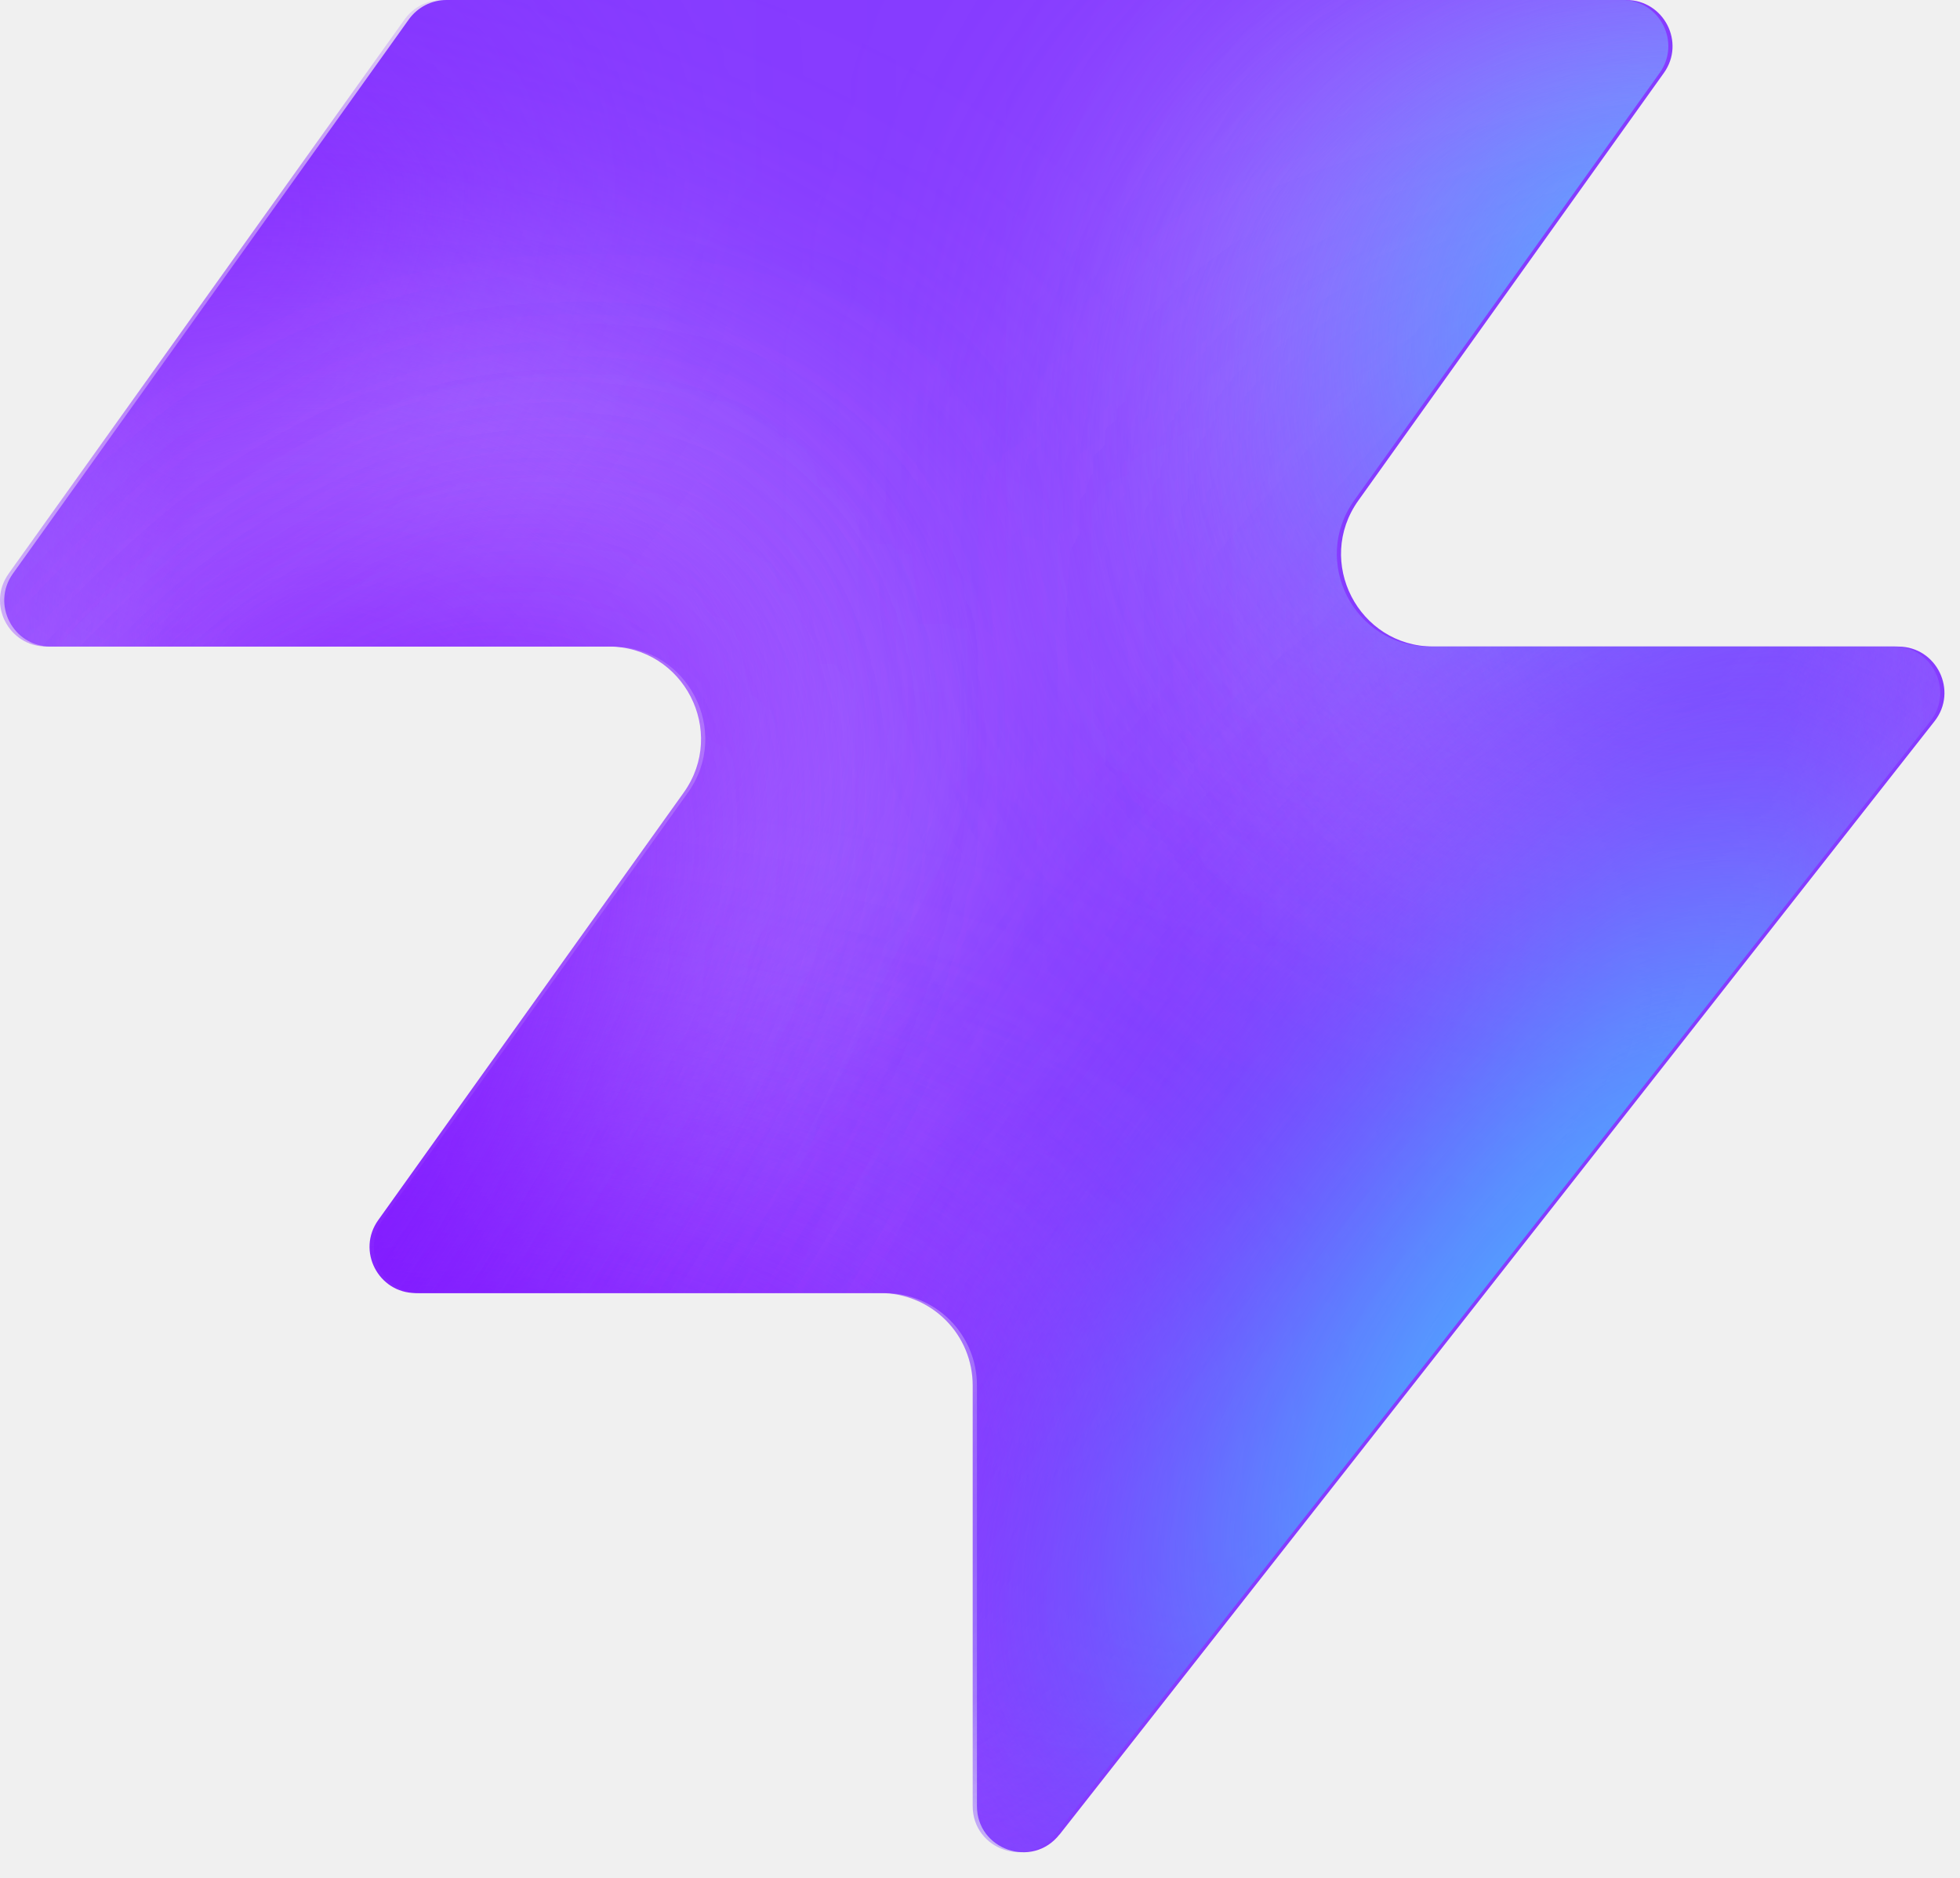
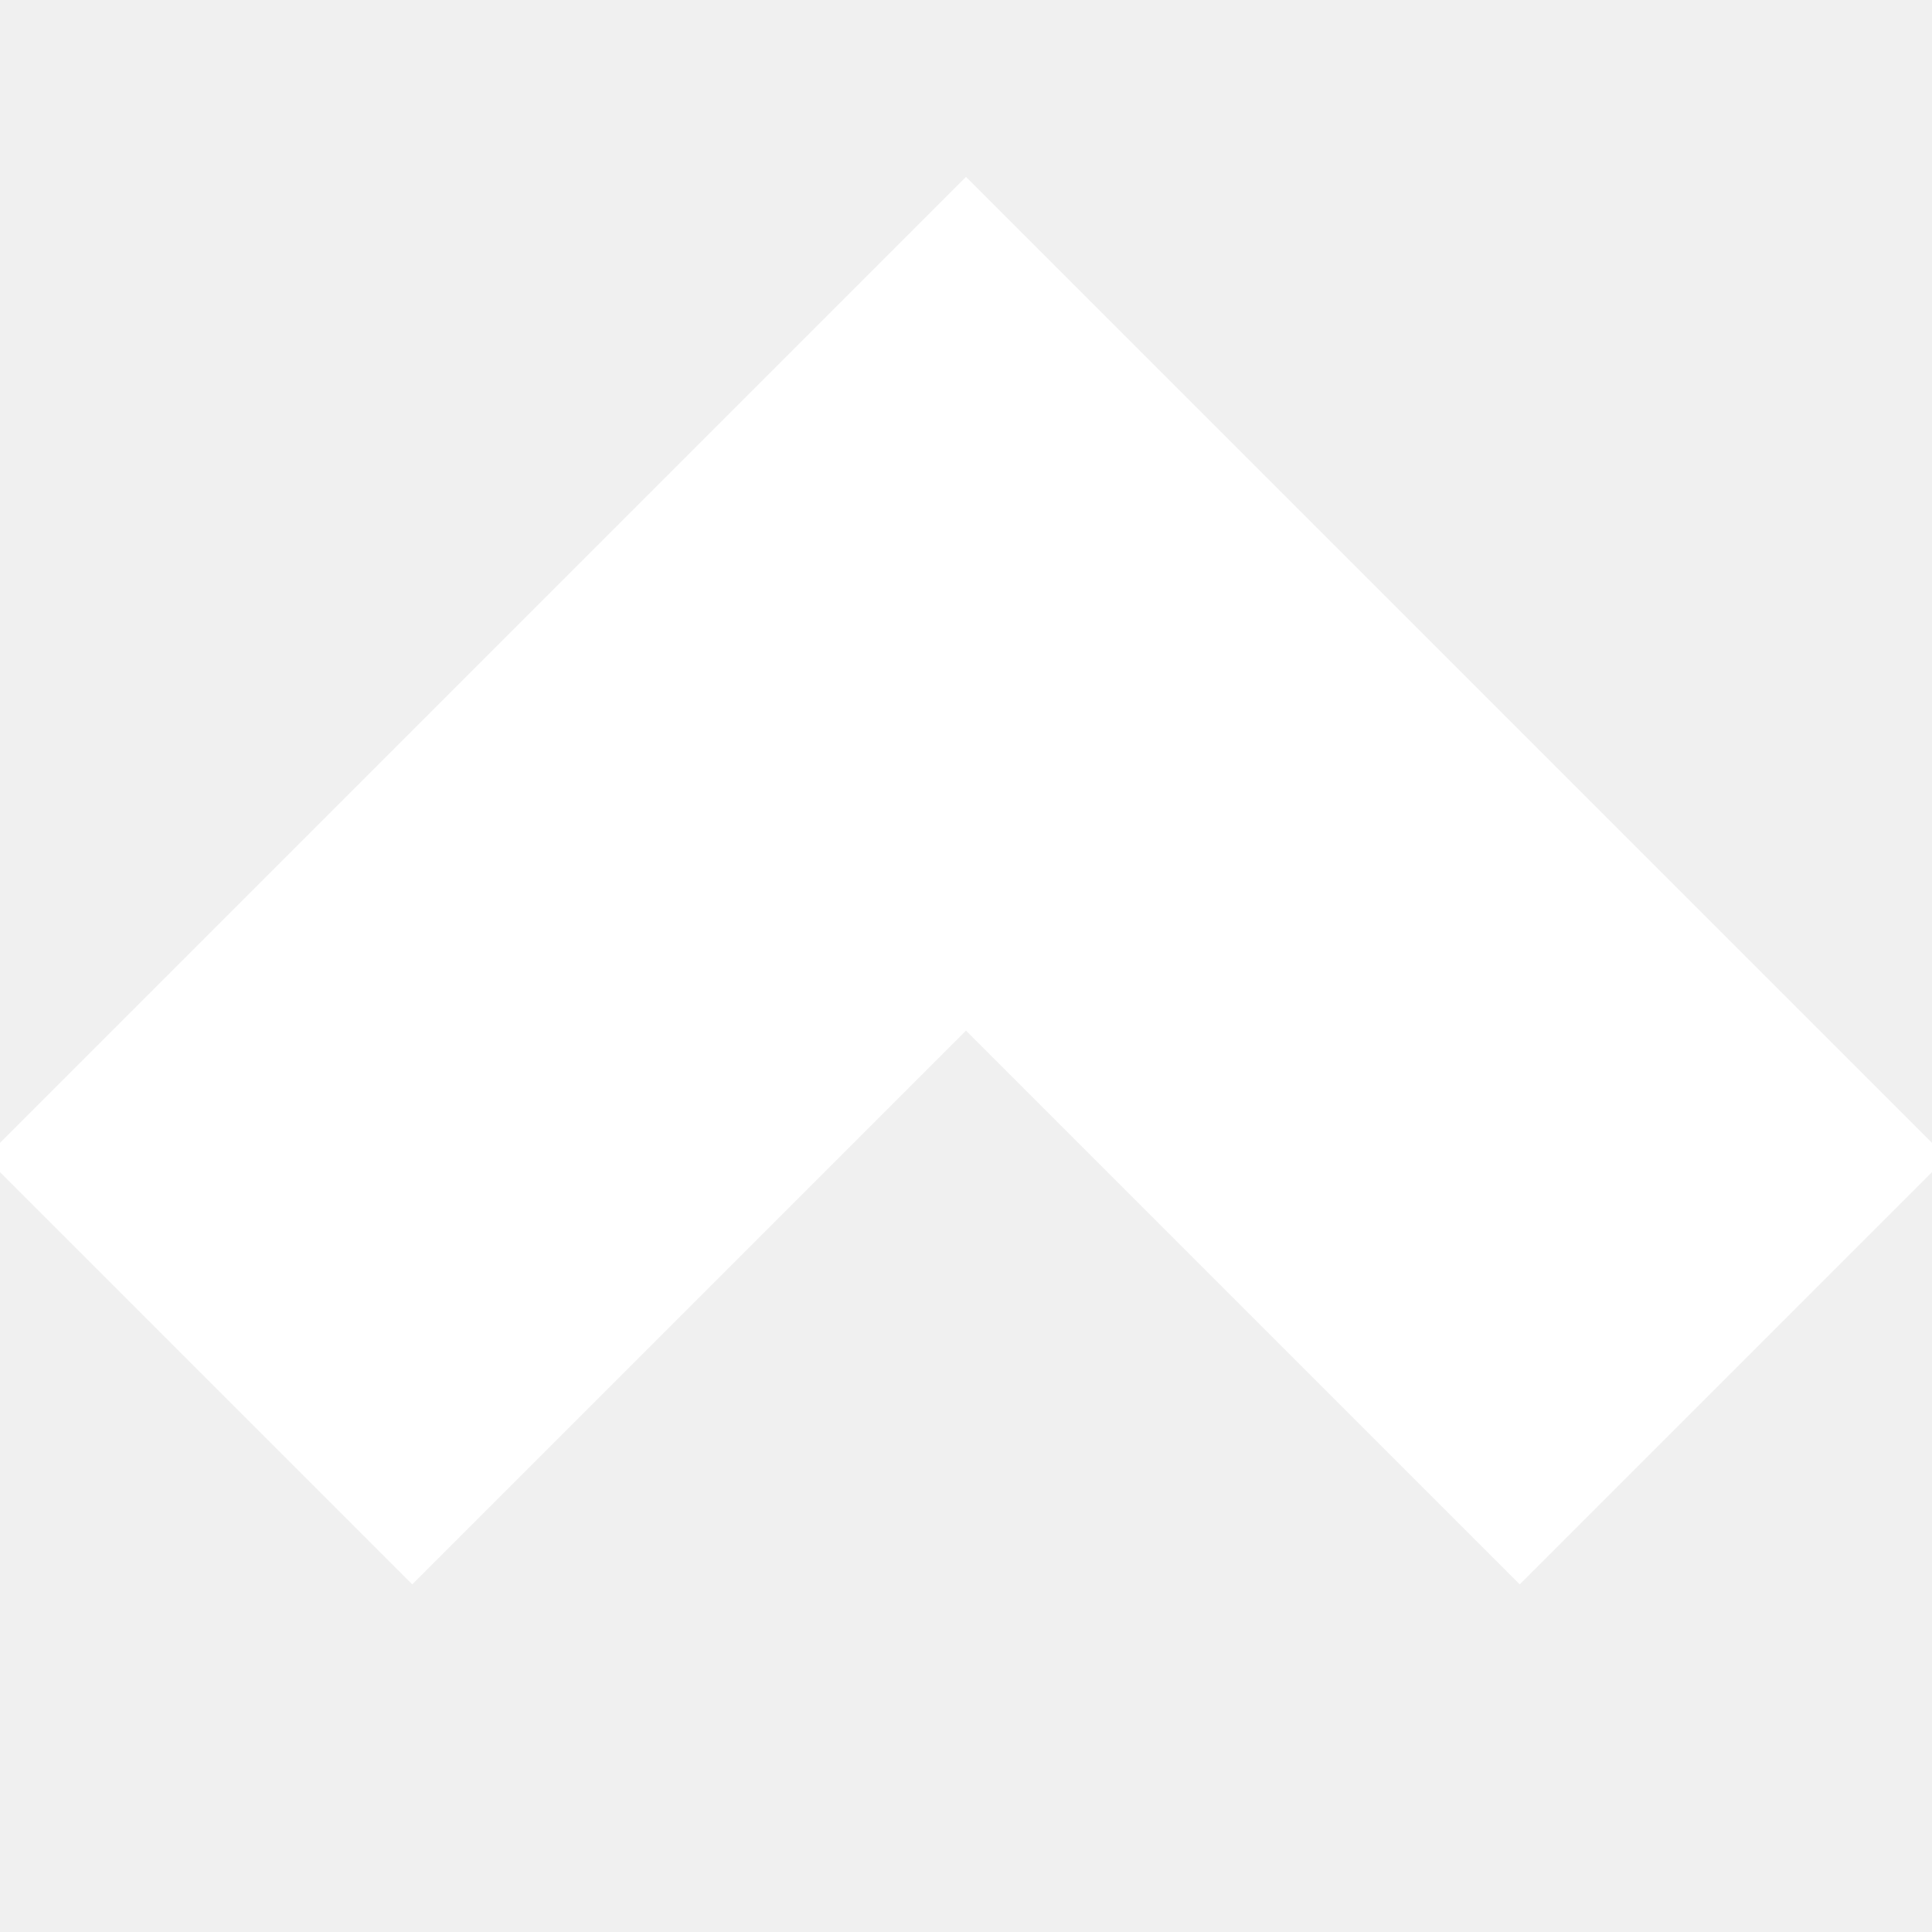
- <svg xmlns="http://www.w3.org/2000/svg" width="48" height="46" fill="none" viewBox="0 0 48 46">
-   <path fill="#863bff" d="M25.946 44.938c-.664.845-2.021.375-2.021-.698V33.937a2.26 2.26 0 0 0-2.262-2.262H10.287c-.92 0-1.456-1.04-.92-1.788l7.48-10.471c1.07-1.497 0-3.578-1.842-3.578H1.237c-.92 0-1.456-1.04-.92-1.788L10.013.474c.214-.297.556-.474.92-.474h28.894c.92 0 1.456 1.04.92 1.788l-7.48 10.471c-1.07 1.498 0 3.579 1.842 3.579h11.377c.943 0 1.473 1.088.89 1.83L25.947 44.94z" style="fill:#863bff;fill:color(display-p3 .525 .23 1);fill-opacity:1" />
-   <mask id="a" width="48" height="46" x="0" y="0" maskUnits="userSpaceOnUse" style="mask-type:alpha">
-     <path fill="#000" d="M25.842 44.938c-.664.844-2.021.375-2.021-.698V33.937a2.26 2.26 0 0 0-2.262-2.262H10.183c-.92 0-1.456-1.04-.92-1.788l7.48-10.471c1.07-1.498 0-3.579-1.842-3.579H1.133c-.92 0-1.456-1.04-.92-1.787L9.91.473c.214-.297.556-.474.92-.474h28.894c.92 0 1.456 1.04.92 1.788l-7.48 10.471c-1.07 1.498 0 3.578 1.842 3.578h11.377c.943 0 1.473 1.088.89 1.832L25.843 44.94z" style="fill:#000;fill-opacity:1" />
-   </mask>
-   <g mask="url(#a)">
-     <g filter="url(#b)">
-       <ellipse cx="5.508" cy="14.704" fill="#ede6ff" rx="5.508" ry="14.704" style="fill:#ede6ff;fill:color(display-p3 .927 .903 1);fill-opacity:1" transform="matrix(.00324 1 1 -.00324 -4.47 31.516)" />
-     </g>
-     <g filter="url(#c)">
-       <ellipse cx="10.399" cy="29.851" fill="#ede6ff" rx="10.399" ry="29.851" style="fill:#ede6ff;fill:color(display-p3 .927 .903 1);fill-opacity:1" transform="matrix(.00324 1 1 -.00324 -39.328 7.883)" />
-     </g>
-     <g filter="url(#d)">
-       <ellipse cx="5.508" cy="30.487" fill="#7e14ff" rx="5.508" ry="30.487" style="fill:#7e14ff;fill:color(display-p3 .492 .077 1);fill-opacity:1" transform="rotate(89.814 -25.913 -14.639)scale(1 -1)" />
-     </g>
-     <g filter="url(#e)">
-       <ellipse cx="5.508" cy="30.599" fill="#7e14ff" rx="5.508" ry="30.599" style="fill:#7e14ff;fill:color(display-p3 .492 .077 1);fill-opacity:1" transform="rotate(89.814 -32.644 -3.334)scale(1 -1)" />
-     </g>
-     <g filter="url(#f)">
-       <ellipse cx="5.508" cy="30.599" fill="#7e14ff" rx="5.508" ry="30.599" style="fill:#7e14ff;fill:color(display-p3 .492 .077 1);fill-opacity:1" transform="matrix(.00324 1 1 -.00324 -34.34 30.47)" />
-     </g>
-     <g filter="url(#g)">
-       <ellipse cx="14.072" cy="22.078" fill="#ede6ff" rx="14.072" ry="22.078" style="fill:#ede6ff;fill:color(display-p3 .927 .903 1);fill-opacity:1" transform="rotate(93.35 24.506 48.493)scale(-1 1)" />
-     </g>
-     <g filter="url(#h)">
-       <ellipse cx="3.47" cy="21.501" fill="#7e14ff" rx="3.47" ry="21.501" style="fill:#7e14ff;fill:color(display-p3 .492 .077 1);fill-opacity:1" transform="rotate(89.009 28.708 47.59)scale(-1 1)" />
-     </g>
-     <g filter="url(#i)">
-       <ellipse cx="3.47" cy="21.501" fill="#7e14ff" rx="3.47" ry="21.501" style="fill:#7e14ff;fill:color(display-p3 .492 .077 1);fill-opacity:1" transform="rotate(89.009 28.708 47.59)scale(-1 1)" />
-     </g>
-     <g filter="url(#j)">
-       <ellipse cx=".387" cy="8.972" fill="#7e14ff" rx="4.407" ry="29.108" style="fill:#7e14ff;fill:color(display-p3 .492 .077 1);fill-opacity:1" transform="rotate(39.51 .387 8.972)" />
-     </g>
-     <g filter="url(#k)">
-       <ellipse cx="47.523" cy="-6.092" fill="#7e14ff" rx="4.407" ry="29.108" style="fill:#7e14ff;fill:color(display-p3 .492 .077 1);fill-opacity:1" transform="rotate(37.892 47.523 -6.092)" />
-     </g>
-     <g filter="url(#l)">
-       <ellipse cx="41.412" cy="6.333" fill="#47bfff" rx="5.971" ry="9.665" style="fill:#47bfff;fill:color(display-p3 .28 .748 1);fill-opacity:1" transform="rotate(37.892 41.412 6.333)" />
-     </g>
-     <g filter="url(#m)">
-       <ellipse cx="-1.879" cy="38.332" fill="#7e14ff" rx="4.407" ry="29.108" style="fill:#7e14ff;fill:color(display-p3 .492 .077 1);fill-opacity:1" transform="rotate(37.892 -1.88 38.332)" />
-     </g>
-     <g filter="url(#n)">
-       <ellipse cx="-1.879" cy="38.332" fill="#7e14ff" rx="4.407" ry="29.108" style="fill:#7e14ff;fill:color(display-p3 .492 .077 1);fill-opacity:1" transform="rotate(37.892 -1.88 38.332)" />
-     </g>
-     <g filter="url(#o)">
-       <ellipse cx="35.651" cy="29.907" fill="#7e14ff" rx="4.407" ry="29.108" style="fill:#7e14ff;fill:color(display-p3 .492 .077 1);fill-opacity:1" transform="rotate(37.892 35.651 29.907)" />
-     </g>
-     <g filter="url(#p)">
-       <ellipse cx="38.418" cy="32.4" fill="#47bfff" rx="5.971" ry="15.297" style="fill:#47bfff;fill:color(display-p3 .28 .748 1);fill-opacity:1" transform="rotate(37.892 38.418 32.4)" />
-     </g>
+ <svg xmlns="http://www.w3.org/2000/svg" width="800px" height="800px" viewBox="0 0 16 16" fill="none" stroke="#ffffff">
+   <g id="SVGRepo_bgCarrier" stroke-width="0" />
+   <g id="SVGRepo_tracerCarrier" stroke-linecap="round" stroke-linejoin="round" />
+   <g id="SVGRepo_iconCarrier">
+     <path d="M8 7.828L12.586 12.414L15.414 9.586L8 2.172L0.586 9.586L3.414 12.414L8 7.828Z" fill="#ffffff" />
  </g>
-   <defs>
-     <filter id="b" width="60.045" height="41.654" x="-19.77" y="16.149" color-interpolation-filters="sRGB" filterUnits="userSpaceOnUse">
-       <feFlood flood-opacity="0" result="BackgroundImageFix" />
-       <feBlend in="SourceGraphic" in2="BackgroundImageFix" result="shape" />
-       <feGaussianBlur result="effect1_foregroundBlur_2002_17158" stdDeviation="7.659" />
-     </filter>
-     <filter id="c" width="90.34" height="51.437" x="-54.613" y="-7.533" color-interpolation-filters="sRGB" filterUnits="userSpaceOnUse">
-       <feFlood flood-opacity="0" result="BackgroundImageFix" />
-       <feBlend in="SourceGraphic" in2="BackgroundImageFix" result="shape" />
-       <feGaussianBlur result="effect1_foregroundBlur_2002_17158" stdDeviation="7.659" />
-     </filter>
-     <filter id="d" width="79.355" height="29.4" x="-49.64" y="2.03" color-interpolation-filters="sRGB" filterUnits="userSpaceOnUse">
-       <feFlood flood-opacity="0" result="BackgroundImageFix" />
-       <feBlend in="SourceGraphic" in2="BackgroundImageFix" result="shape" />
-       <feGaussianBlur result="effect1_foregroundBlur_2002_17158" stdDeviation="4.596" />
-     </filter>
-     <filter id="e" width="79.579" height="29.4" x="-45.045" y="20.029" color-interpolation-filters="sRGB" filterUnits="userSpaceOnUse">
-       <feFlood flood-opacity="0" result="BackgroundImageFix" />
-       <feBlend in="SourceGraphic" in2="BackgroundImageFix" result="shape" />
-       <feGaussianBlur result="effect1_foregroundBlur_2002_17158" stdDeviation="4.596" />
-     </filter>
-     <filter id="f" width="79.579" height="29.4" x="-43.513" y="21.178" color-interpolation-filters="sRGB" filterUnits="userSpaceOnUse">
-       <feFlood flood-opacity="0" result="BackgroundImageFix" />
-       <feBlend in="SourceGraphic" in2="BackgroundImageFix" result="shape" />
-       <feGaussianBlur result="effect1_foregroundBlur_2002_17158" stdDeviation="4.596" />
-     </filter>
-     <filter id="g" width="74.749" height="58.852" x="15.756" y="-17.901" color-interpolation-filters="sRGB" filterUnits="userSpaceOnUse">
-       <feFlood flood-opacity="0" result="BackgroundImageFix" />
-       <feBlend in="SourceGraphic" in2="BackgroundImageFix" result="shape" />
-       <feGaussianBlur result="effect1_foregroundBlur_2002_17158" stdDeviation="7.659" />
-     </filter>
-     <filter id="h" width="61.377" height="25.362" x="23.548" y="2.284" color-interpolation-filters="sRGB" filterUnits="userSpaceOnUse">
-       <feFlood flood-opacity="0" result="BackgroundImageFix" />
-       <feBlend in="SourceGraphic" in2="BackgroundImageFix" result="shape" />
-       <feGaussianBlur result="effect1_foregroundBlur_2002_17158" stdDeviation="4.596" />
-     </filter>
-     <filter id="i" width="61.377" height="25.362" x="23.548" y="2.284" color-interpolation-filters="sRGB" filterUnits="userSpaceOnUse">
-       <feFlood flood-opacity="0" result="BackgroundImageFix" />
-       <feBlend in="SourceGraphic" in2="BackgroundImageFix" result="shape" />
-       <feGaussianBlur result="effect1_foregroundBlur_2002_17158" stdDeviation="4.596" />
-     </filter>
-     <filter id="j" width="56.045" height="63.649" x="-27.636" y="-22.853" color-interpolation-filters="sRGB" filterUnits="userSpaceOnUse">
-       <feFlood flood-opacity="0" result="BackgroundImageFix" />
-       <feBlend in="SourceGraphic" in2="BackgroundImageFix" result="shape" />
-       <feGaussianBlur result="effect1_foregroundBlur_2002_17158" stdDeviation="4.596" />
-     </filter>
-     <filter id="k" width="54.814" height="64.646" x="20.116" y="-38.415" color-interpolation-filters="sRGB" filterUnits="userSpaceOnUse">
-       <feFlood flood-opacity="0" result="BackgroundImageFix" />
-       <feBlend in="SourceGraphic" in2="BackgroundImageFix" result="shape" />
-       <feGaussianBlur result="effect1_foregroundBlur_2002_17158" stdDeviation="4.596" />
-     </filter>
-     <filter id="l" width="33.541" height="35.313" x="24.641" y="-11.323" color-interpolation-filters="sRGB" filterUnits="userSpaceOnUse">
-       <feFlood flood-opacity="0" result="BackgroundImageFix" />
-       <feBlend in="SourceGraphic" in2="BackgroundImageFix" result="shape" />
-       <feGaussianBlur result="effect1_foregroundBlur_2002_17158" stdDeviation="4.596" />
-     </filter>
-     <filter id="m" width="54.814" height="64.646" x="-29.286" y="6.009" color-interpolation-filters="sRGB" filterUnits="userSpaceOnUse">
-       <feFlood flood-opacity="0" result="BackgroundImageFix" />
-       <feBlend in="SourceGraphic" in2="BackgroundImageFix" result="shape" />
-       <feGaussianBlur result="effect1_foregroundBlur_2002_17158" stdDeviation="4.596" />
-     </filter>
-     <filter id="n" width="54.814" height="64.646" x="-29.286" y="6.009" color-interpolation-filters="sRGB" filterUnits="userSpaceOnUse">
-       <feFlood flood-opacity="0" result="BackgroundImageFix" />
-       <feBlend in="SourceGraphic" in2="BackgroundImageFix" result="shape" />
-       <feGaussianBlur result="effect1_foregroundBlur_2002_17158" stdDeviation="4.596" />
-     </filter>
-     <filter id="o" width="54.814" height="64.646" x="8.244" y="-2.416" color-interpolation-filters="sRGB" filterUnits="userSpaceOnUse">
-       <feFlood flood-opacity="0" result="BackgroundImageFix" />
-       <feBlend in="SourceGraphic" in2="BackgroundImageFix" result="shape" />
-       <feGaussianBlur result="effect1_foregroundBlur_2002_17158" stdDeviation="4.596" />
-     </filter>
-     <filter id="p" width="39.409" height="43.623" x="18.713" y="10.588" color-interpolation-filters="sRGB" filterUnits="userSpaceOnUse">
-       <feFlood flood-opacity="0" result="BackgroundImageFix" />
-       <feBlend in="SourceGraphic" in2="BackgroundImageFix" result="shape" />
-       <feGaussianBlur result="effect1_foregroundBlur_2002_17158" stdDeviation="4.596" />
-     </filter>
-   </defs>
</svg>
